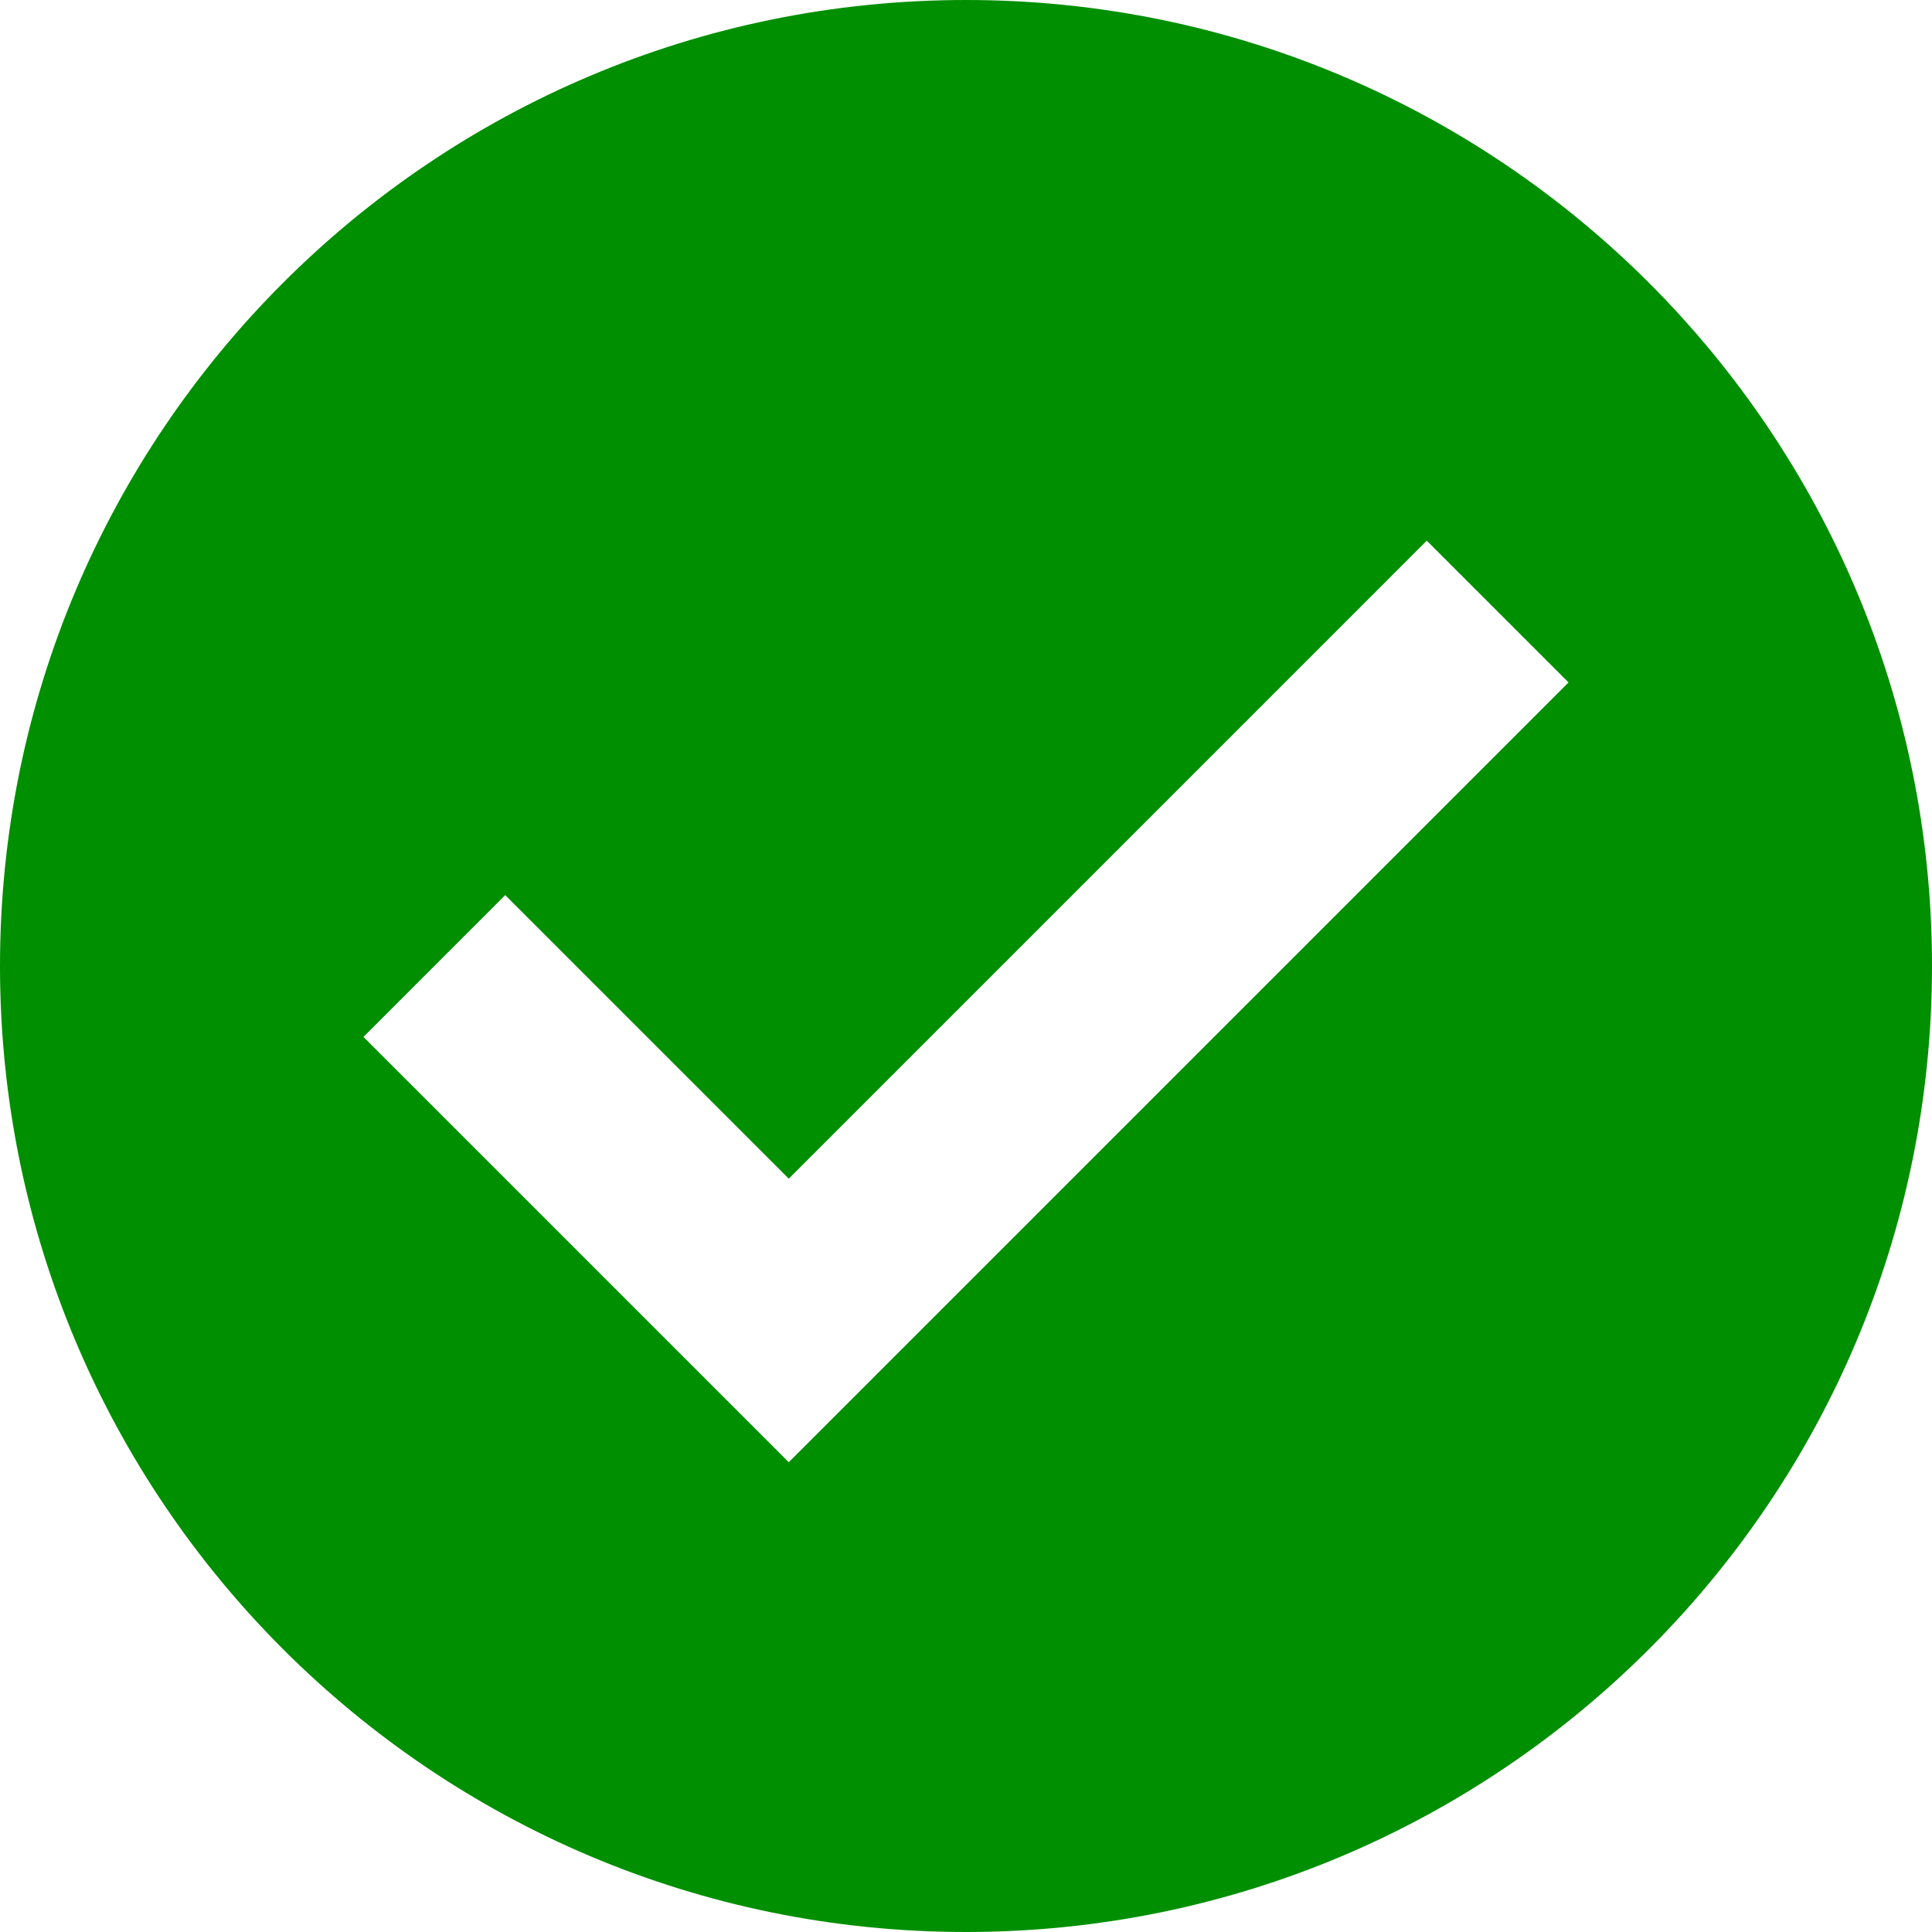
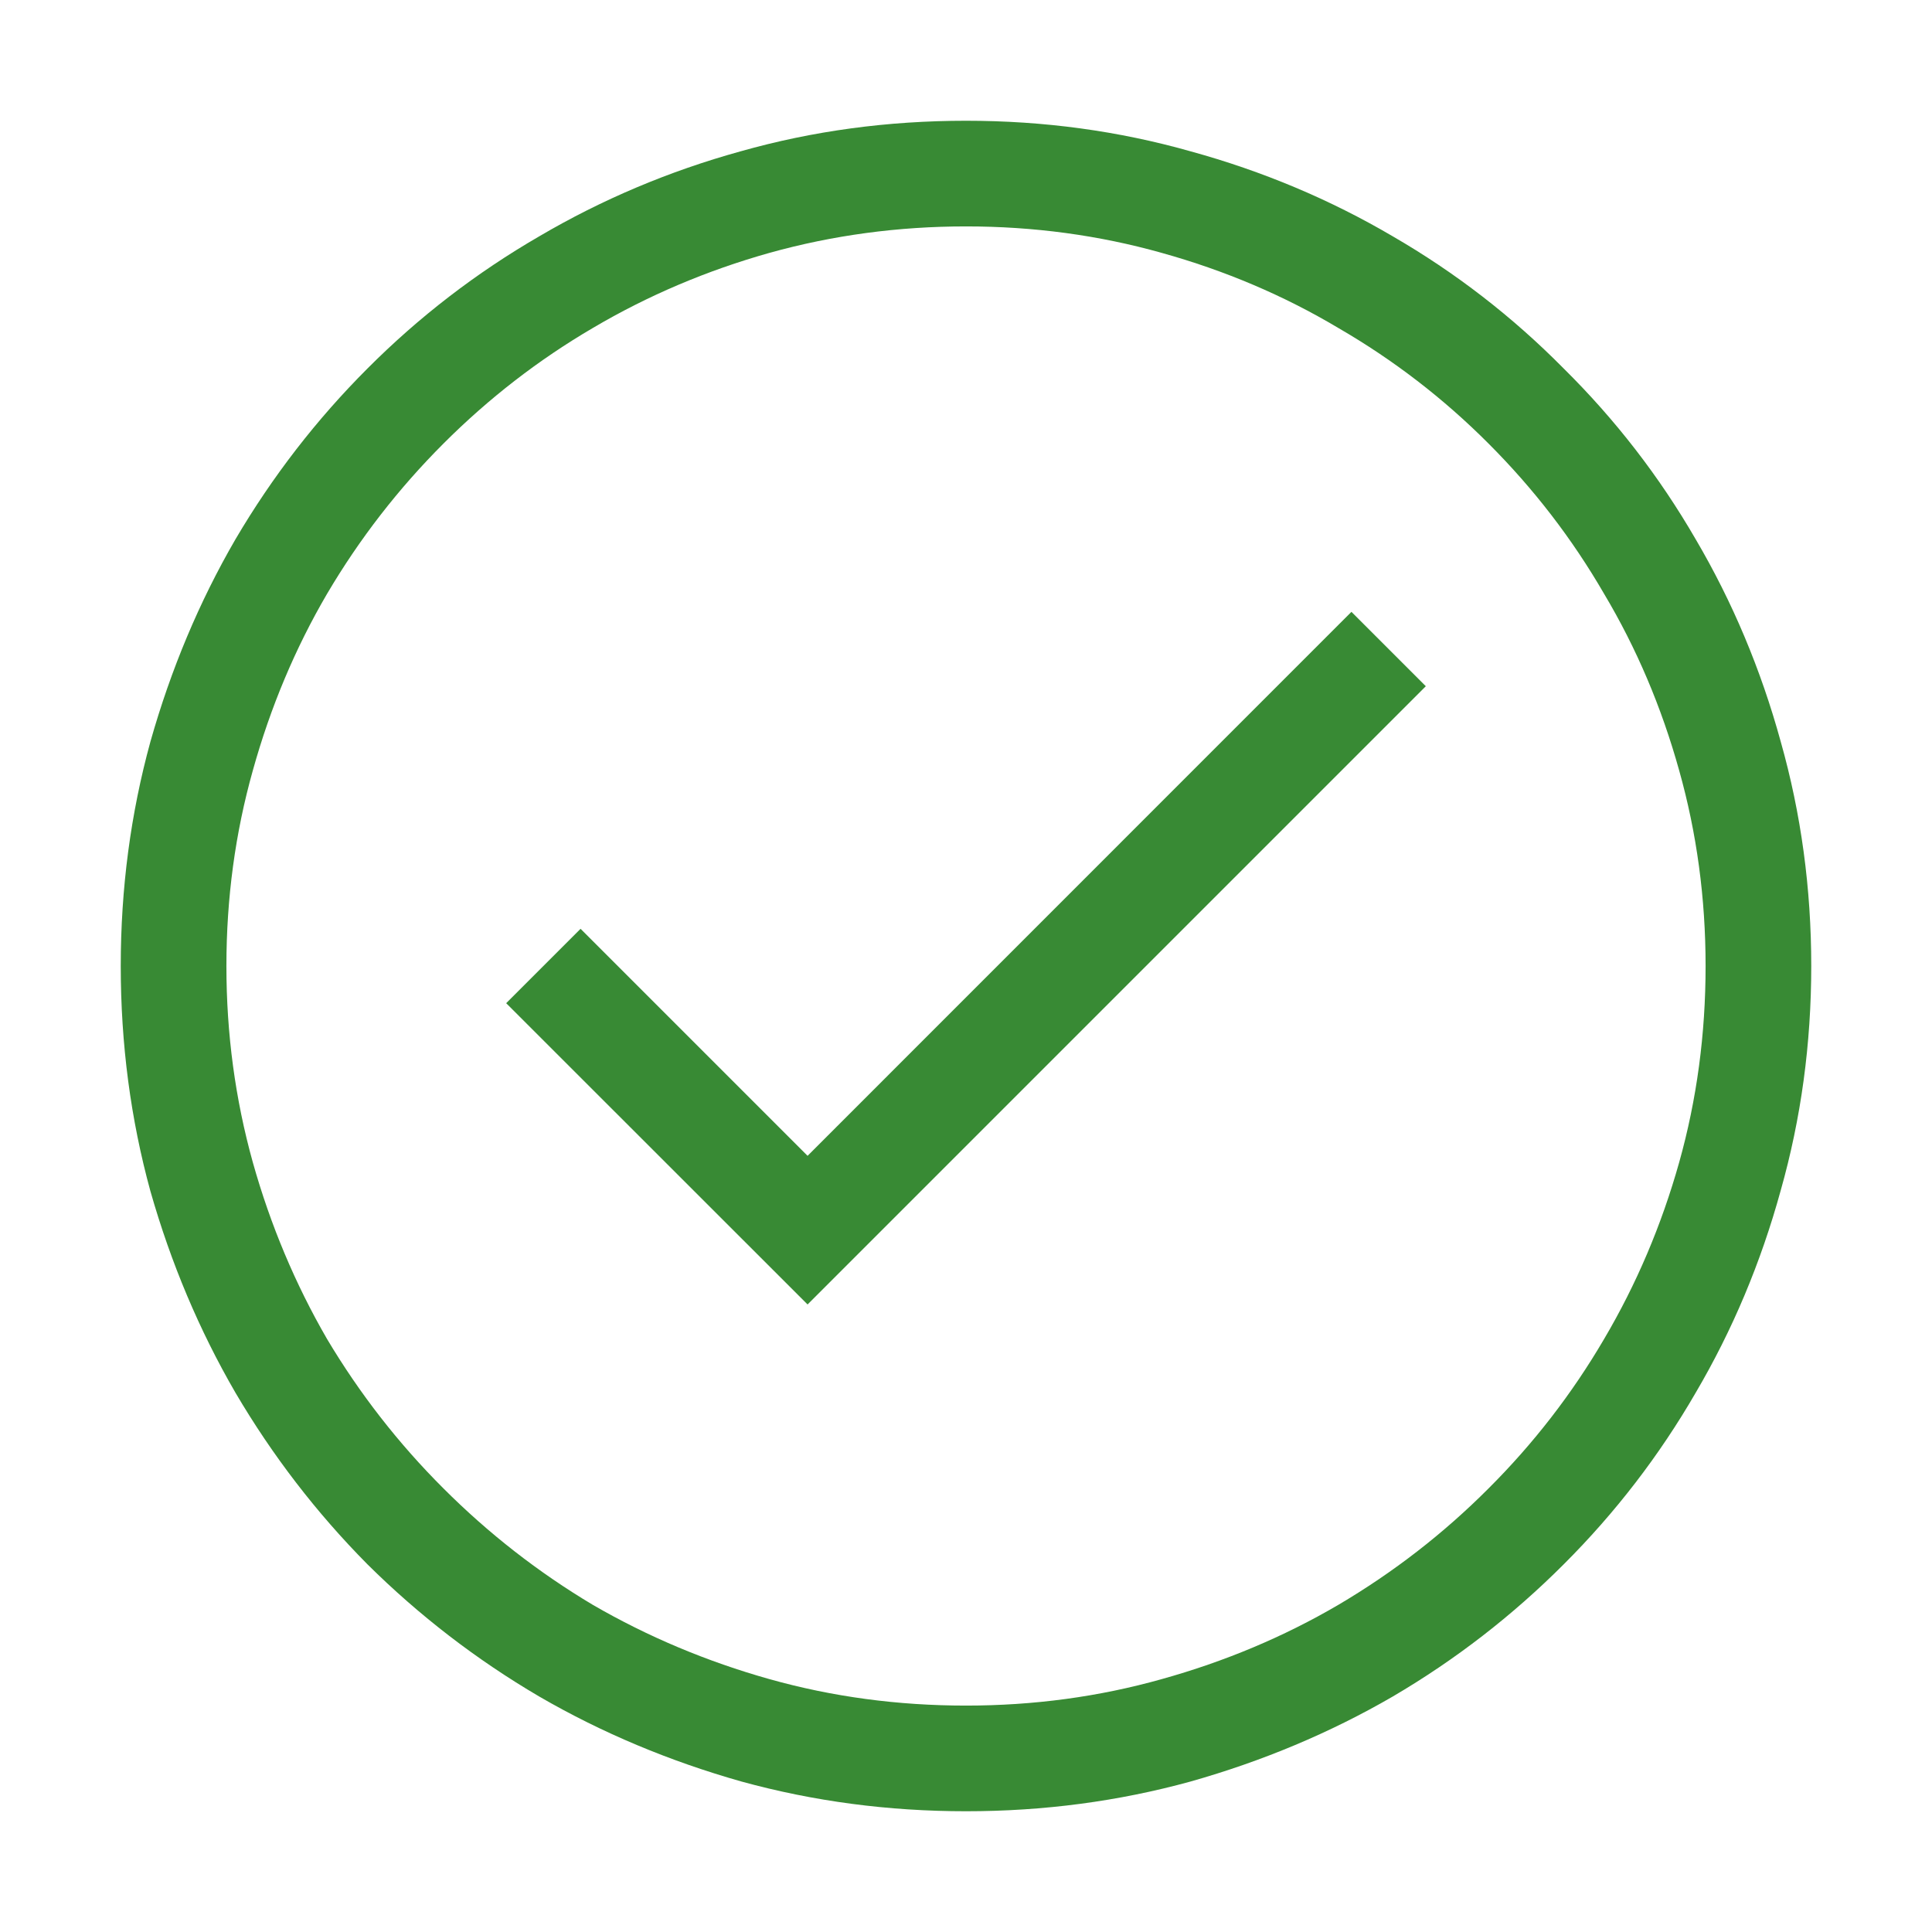
- <svg xmlns="http://www.w3.org/2000/svg" version="1.1" id="Layer_1" x="0px" y="0px" viewBox="0 0 426.667 426.667" style="enable-background:new 0 0 426.667 426.667;" xml:space="preserve">
-   <path style="fill:#008f00;" d="M213.333,0C95.518,0,0,95.514,0,213.333s95.518,213.333,213.333,213.333  c117.828,0,213.333-95.514,213.333-213.333S331.157,0,213.333,0z M174.199,322.918l-93.935-93.931l31.309-31.309l62.626,62.622  l140.894-140.898l31.309,31.309L174.199,322.918z" />
+ <svg xmlns="http://www.w3.org/2000/svg" width="16" height="16" viewBox="0 0 16 16" fill="none">
+   <path d="M11.192 5.067L11.808 5.683L6.688 10.803L4.192 8.308L4.808 7.692L6.688 9.572L11.192 5.067ZM8 1C8.643 1 9.262 1.084 9.859 1.253C10.456 1.417 11.015 1.652 11.534 1.957C12.054 2.258 12.525 2.622 12.949 3.051C13.378 3.475 13.742 3.946 14.043 4.466C14.348 4.985 14.583 5.544 14.747 6.141C14.916 6.738 15 7.357 15 8C15 8.643 14.916 9.262 14.747 9.859C14.583 10.456 14.348 11.015 14.043 11.534C13.742 12.054 13.378 12.528 12.949 12.956C12.525 13.38 12.054 13.745 11.534 14.05C11.015 14.351 10.456 14.585 9.859 14.754C9.262 14.918 8.643 15 8 15C7.357 15 6.738 14.918 6.141 14.754C5.544 14.585 4.985 14.351 4.466 14.05C3.946 13.745 3.472 13.38 3.044 12.956C2.62 12.528 2.256 12.054 1.95 11.534C1.649 11.015 1.415 10.459 1.246 9.866C1.082 9.269 1 8.647 1 8C1 7.357 1.082 6.738 1.246 6.141C1.415 5.544 1.649 4.985 1.95 4.466C2.256 3.946 2.62 3.475 3.044 3.051C3.472 2.622 3.946 2.258 4.466 1.957C4.985 1.652 5.541 1.417 6.134 1.253C6.731 1.084 7.353 1 8 1ZM8 14.125C8.561 14.125 9.101 14.052 9.62 13.906C10.144 13.76 10.632 13.555 11.083 13.291C11.539 13.022 11.954 12.701 12.327 12.327C12.701 11.954 13.02 11.541 13.284 11.09C13.553 10.634 13.76 10.146 13.906 9.627C14.052 9.107 14.125 8.565 14.125 8C14.125 7.439 14.052 6.899 13.906 6.38C13.76 5.856 13.553 5.368 13.284 4.917C13.02 4.461 12.701 4.047 12.327 3.673C11.954 3.299 11.539 2.98 11.083 2.716C10.632 2.447 10.144 2.24 9.62 2.094C9.101 1.948 8.561 1.875 8 1.875C7.439 1.875 6.897 1.948 6.373 2.094C5.854 2.24 5.366 2.447 4.91 2.716C4.459 2.98 4.047 3.299 3.673 3.673C3.299 4.047 2.978 4.461 2.709 4.917C2.445 5.368 2.24 5.856 2.094 6.38C1.948 6.899 1.875 7.439 1.875 8C1.875 8.561 1.948 9.103 2.094 9.627C2.24 10.146 2.445 10.634 2.709 11.09C2.978 11.541 3.299 11.954 3.673 12.327C4.047 12.701 4.459 13.022 4.91 13.291C5.366 13.555 5.854 13.76 6.373 13.906C6.893 14.052 7.435 14.125 8 14.125Z" fill="#388A34" />
</svg>
